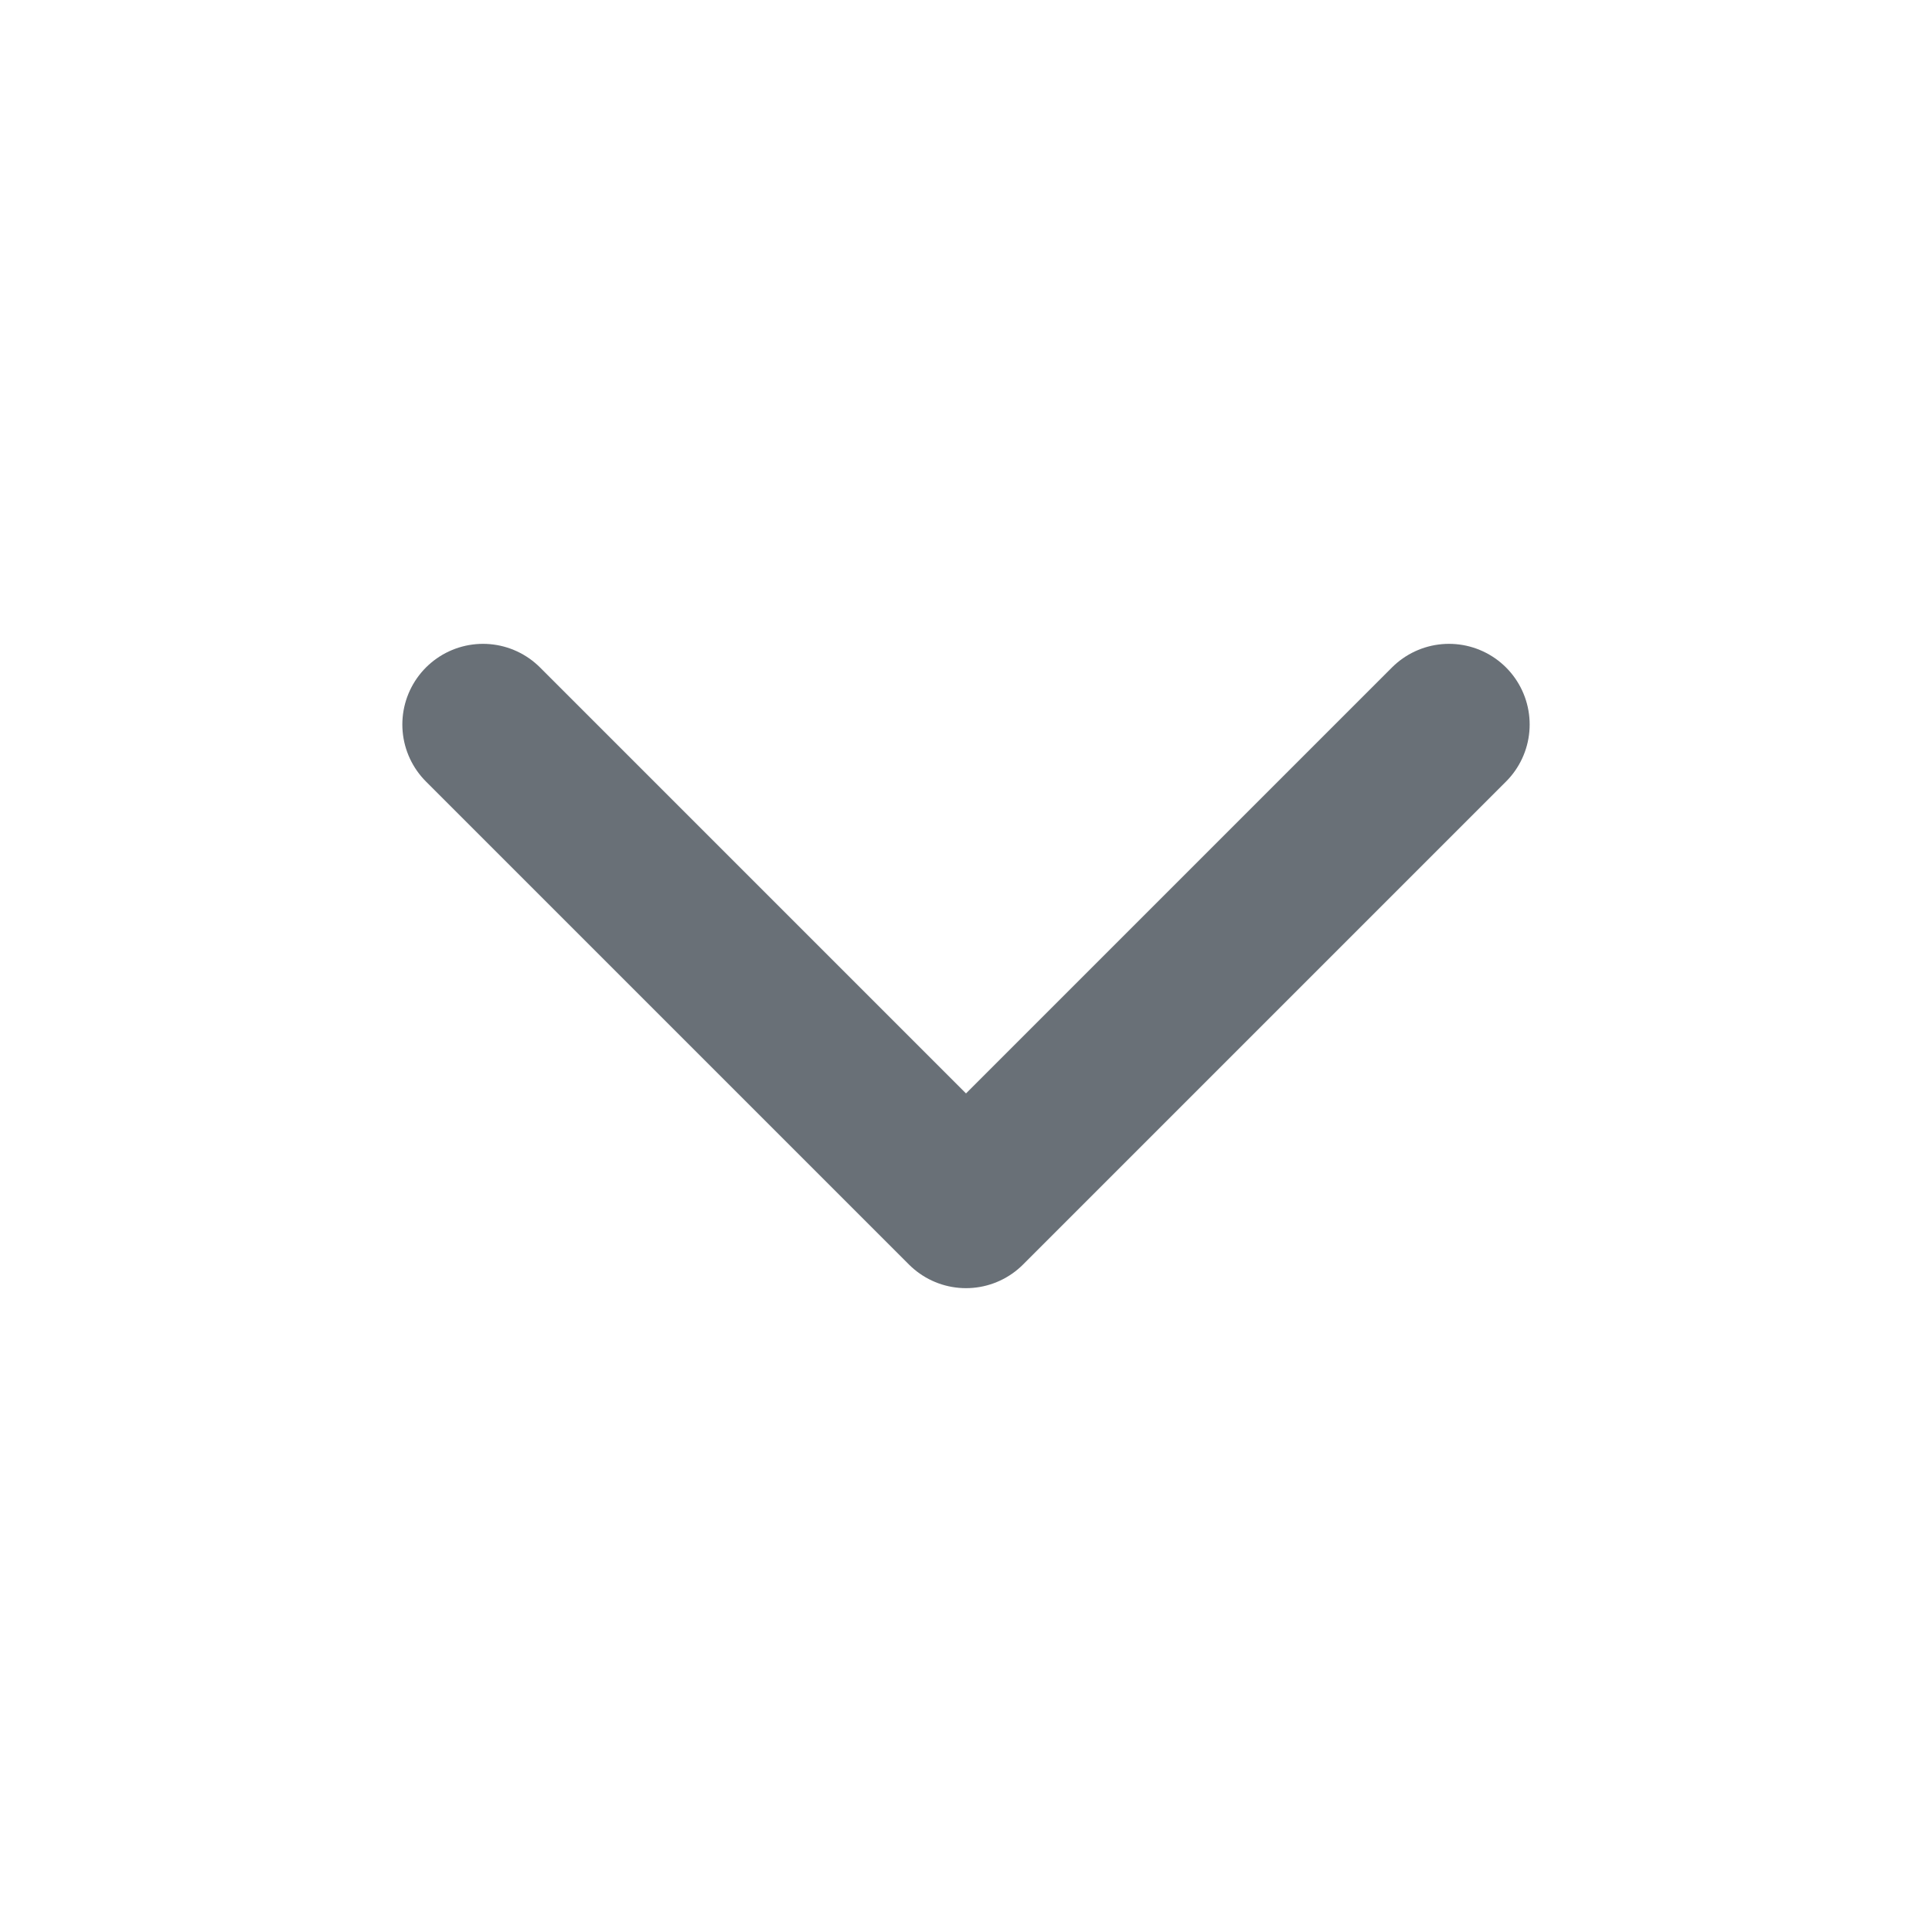
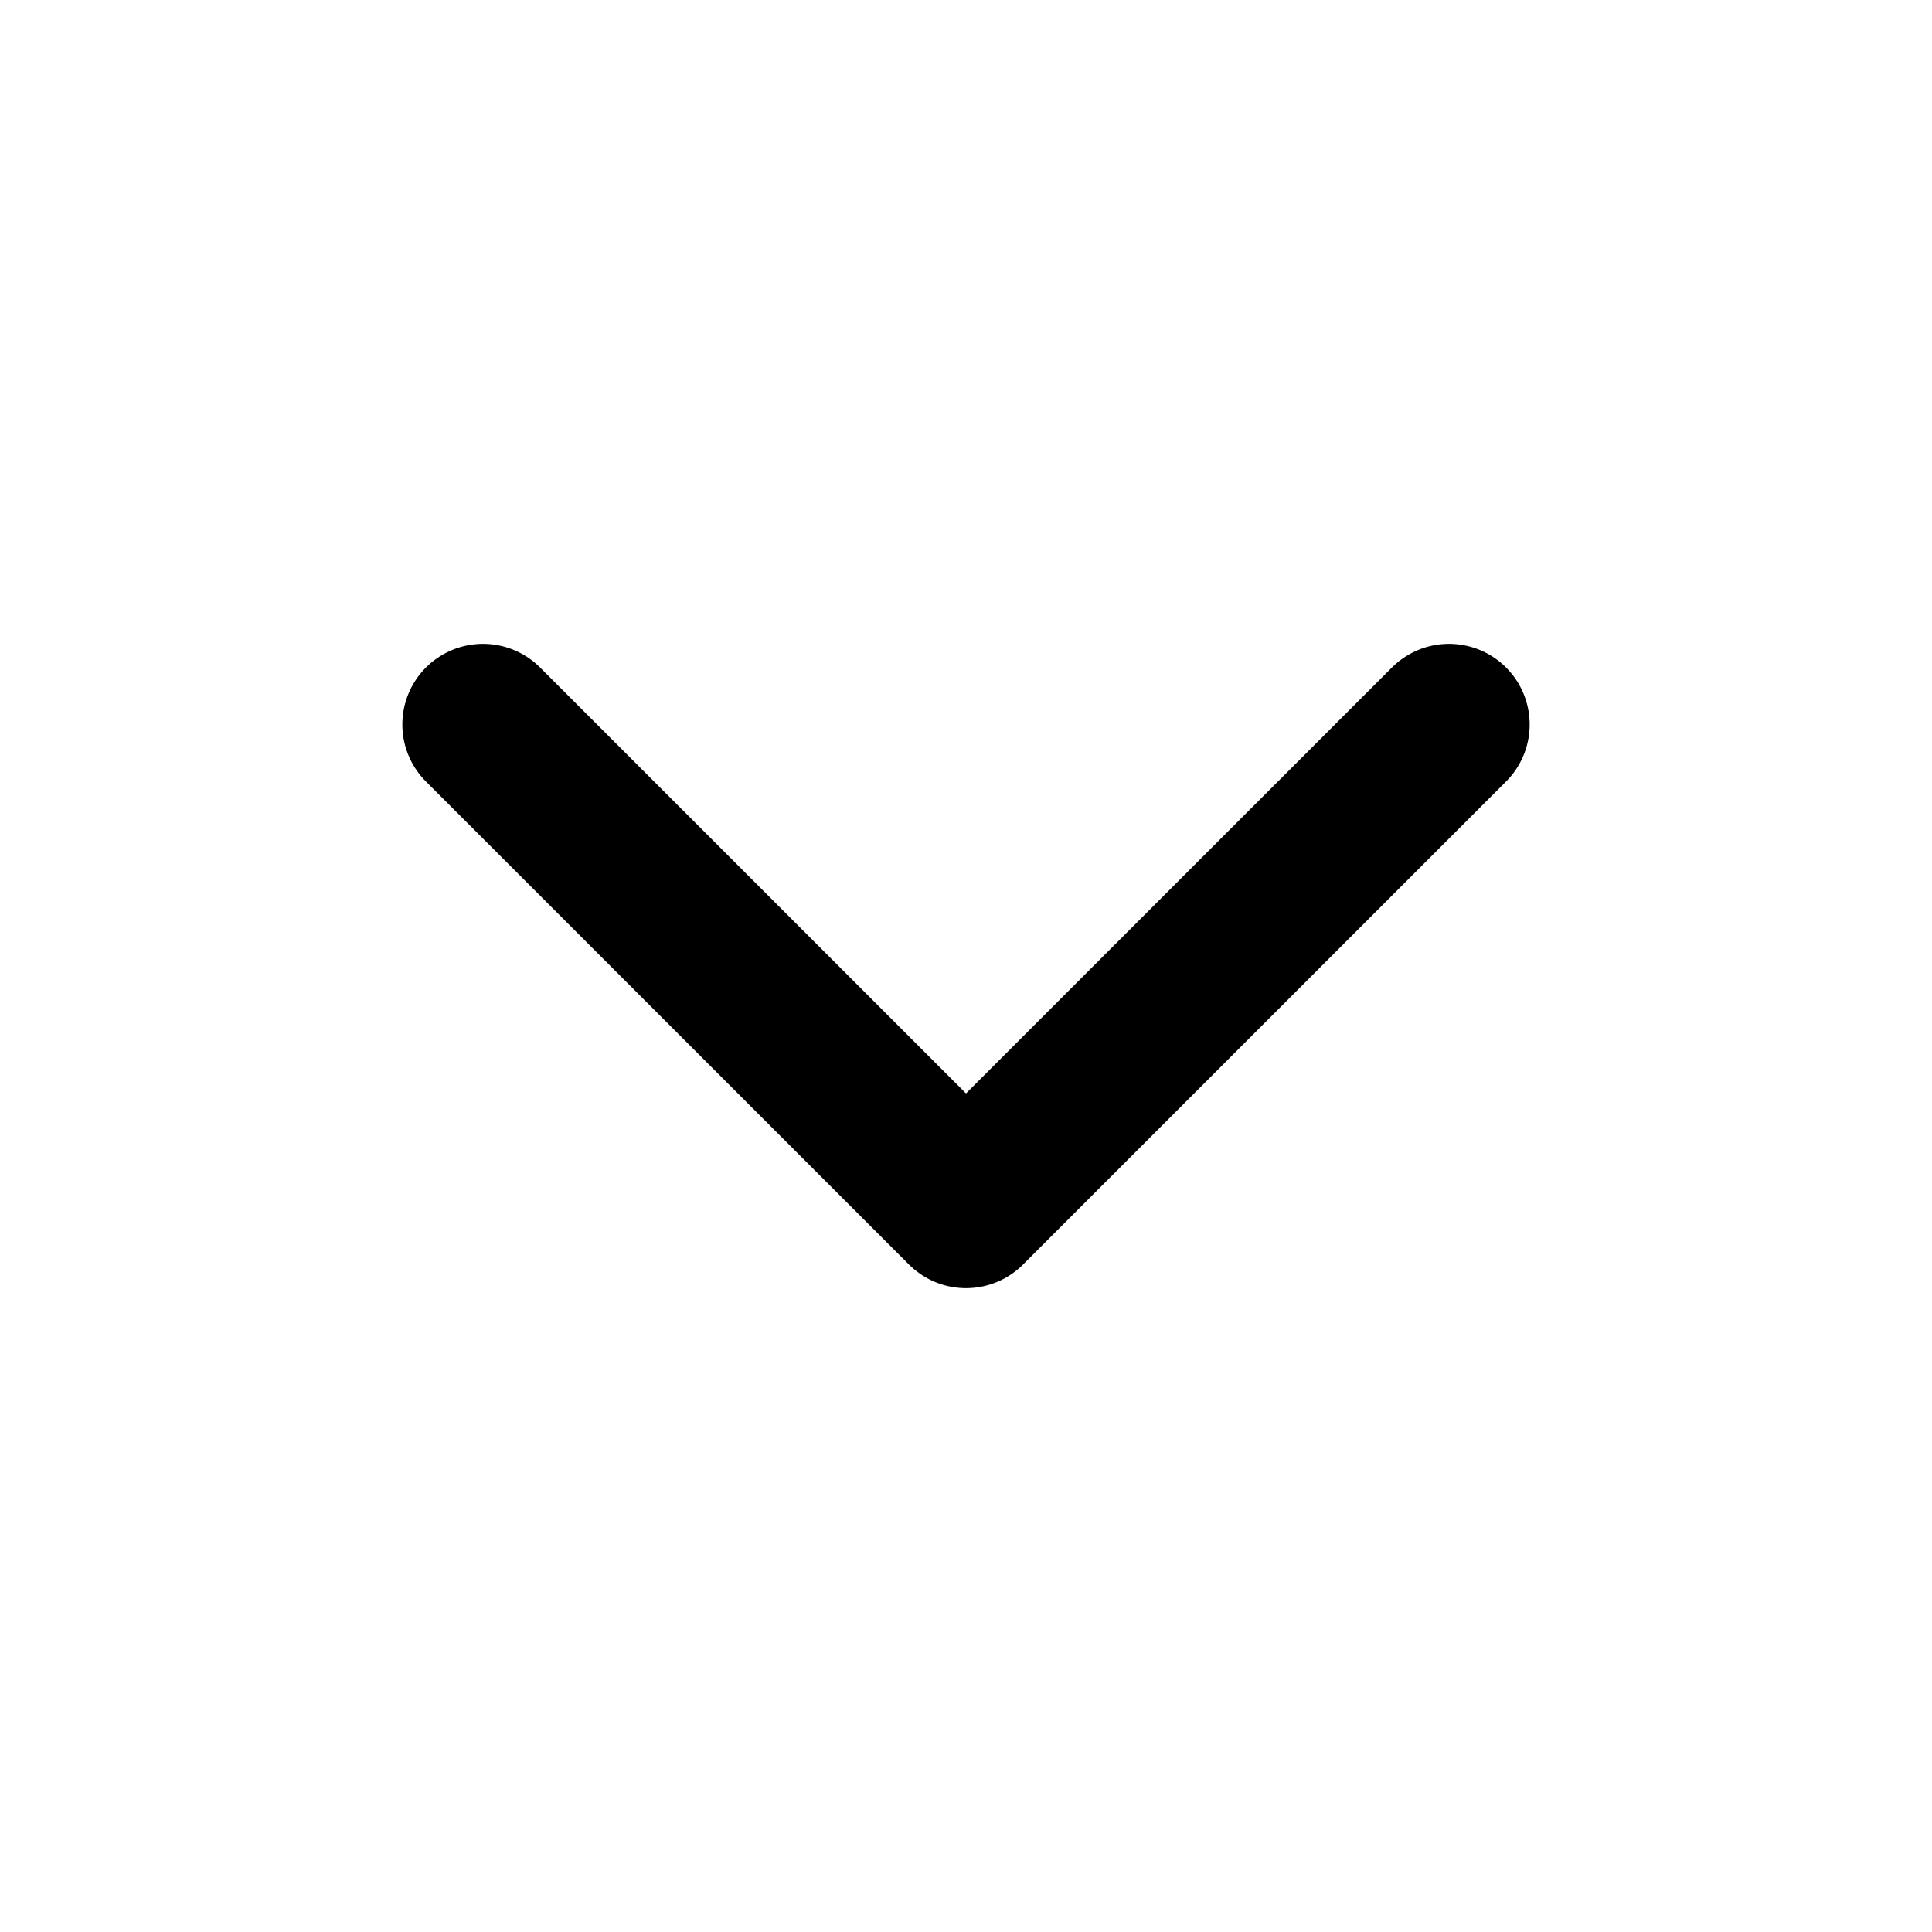
<svg xmlns="http://www.w3.org/2000/svg" width="20" height="20" viewBox="0 0 20 20" fill="none">
  <g id="Lucide Icon">
-     <path id="Vector" d="M5 7.5L10 12.5L15 7.5" stroke="#697077" stroke-width="1.67" stroke-linecap="round" stroke-linejoin="round" />
+     <path id="Vector" d="M5 7.5L10 12.5L15 7.5" stroke="currentColor" stroke-width="1.67" stroke-linecap="round" stroke-linejoin="round" />
  </g>
</svg>
